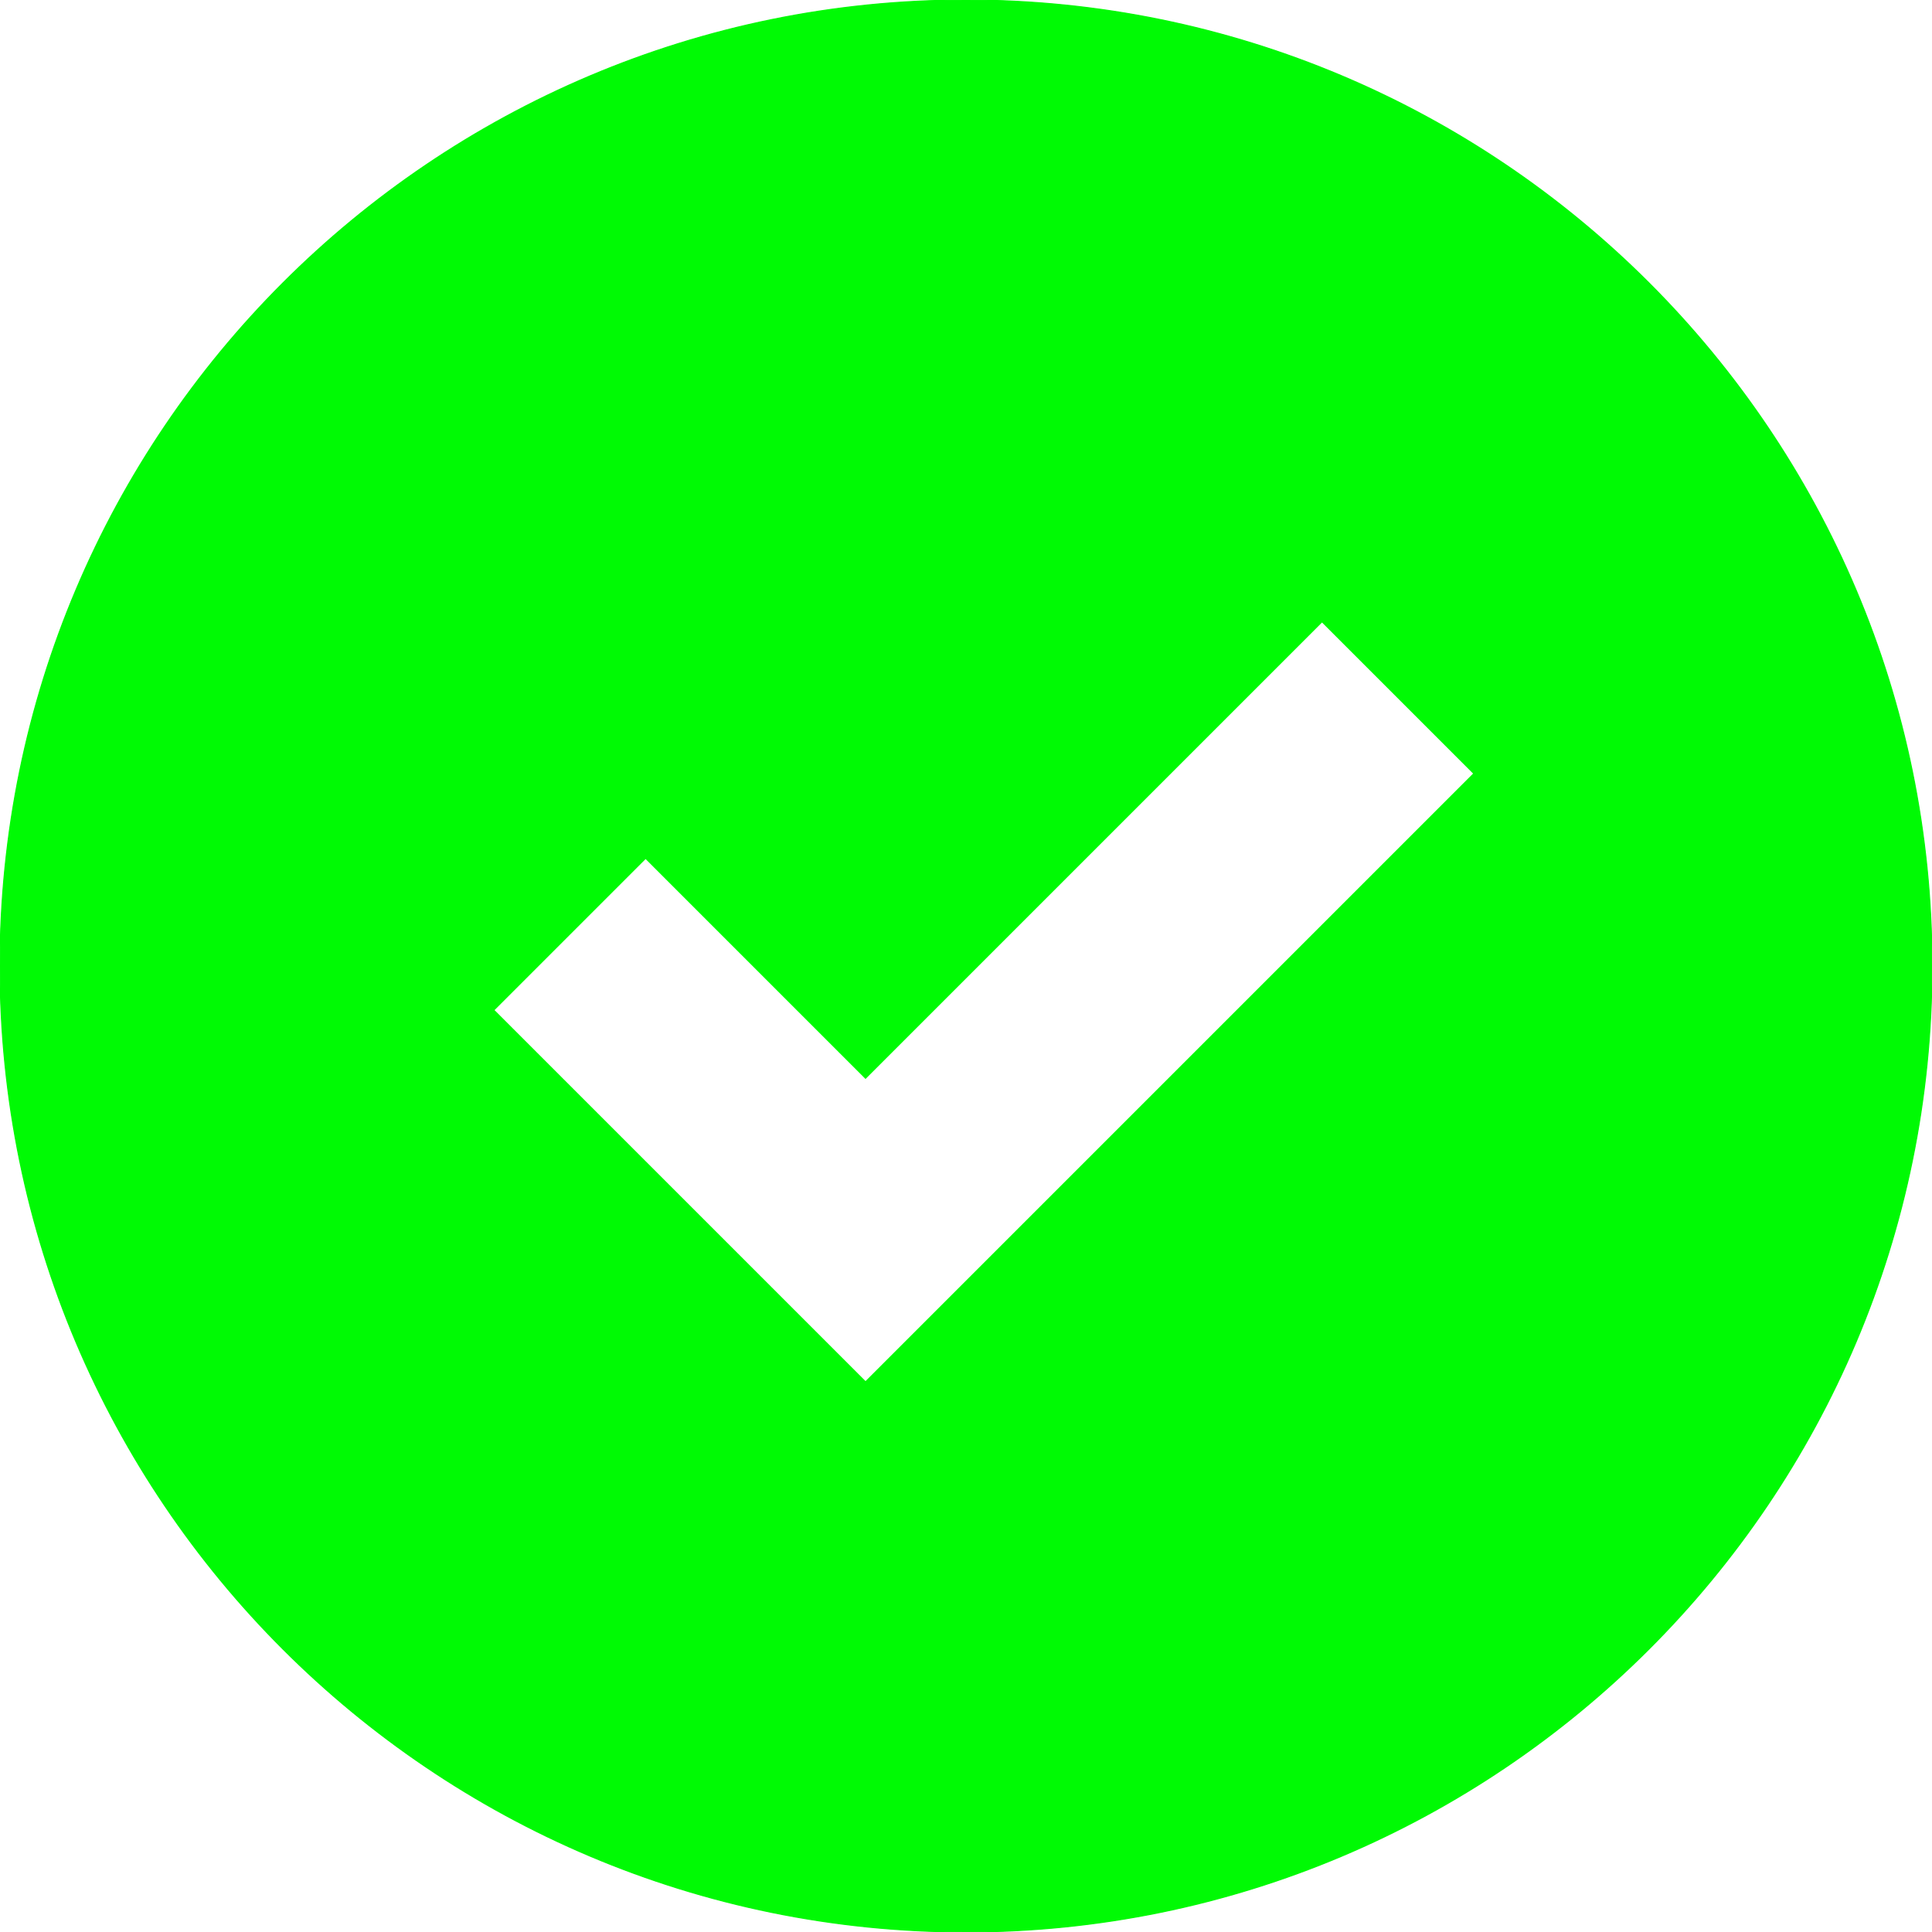
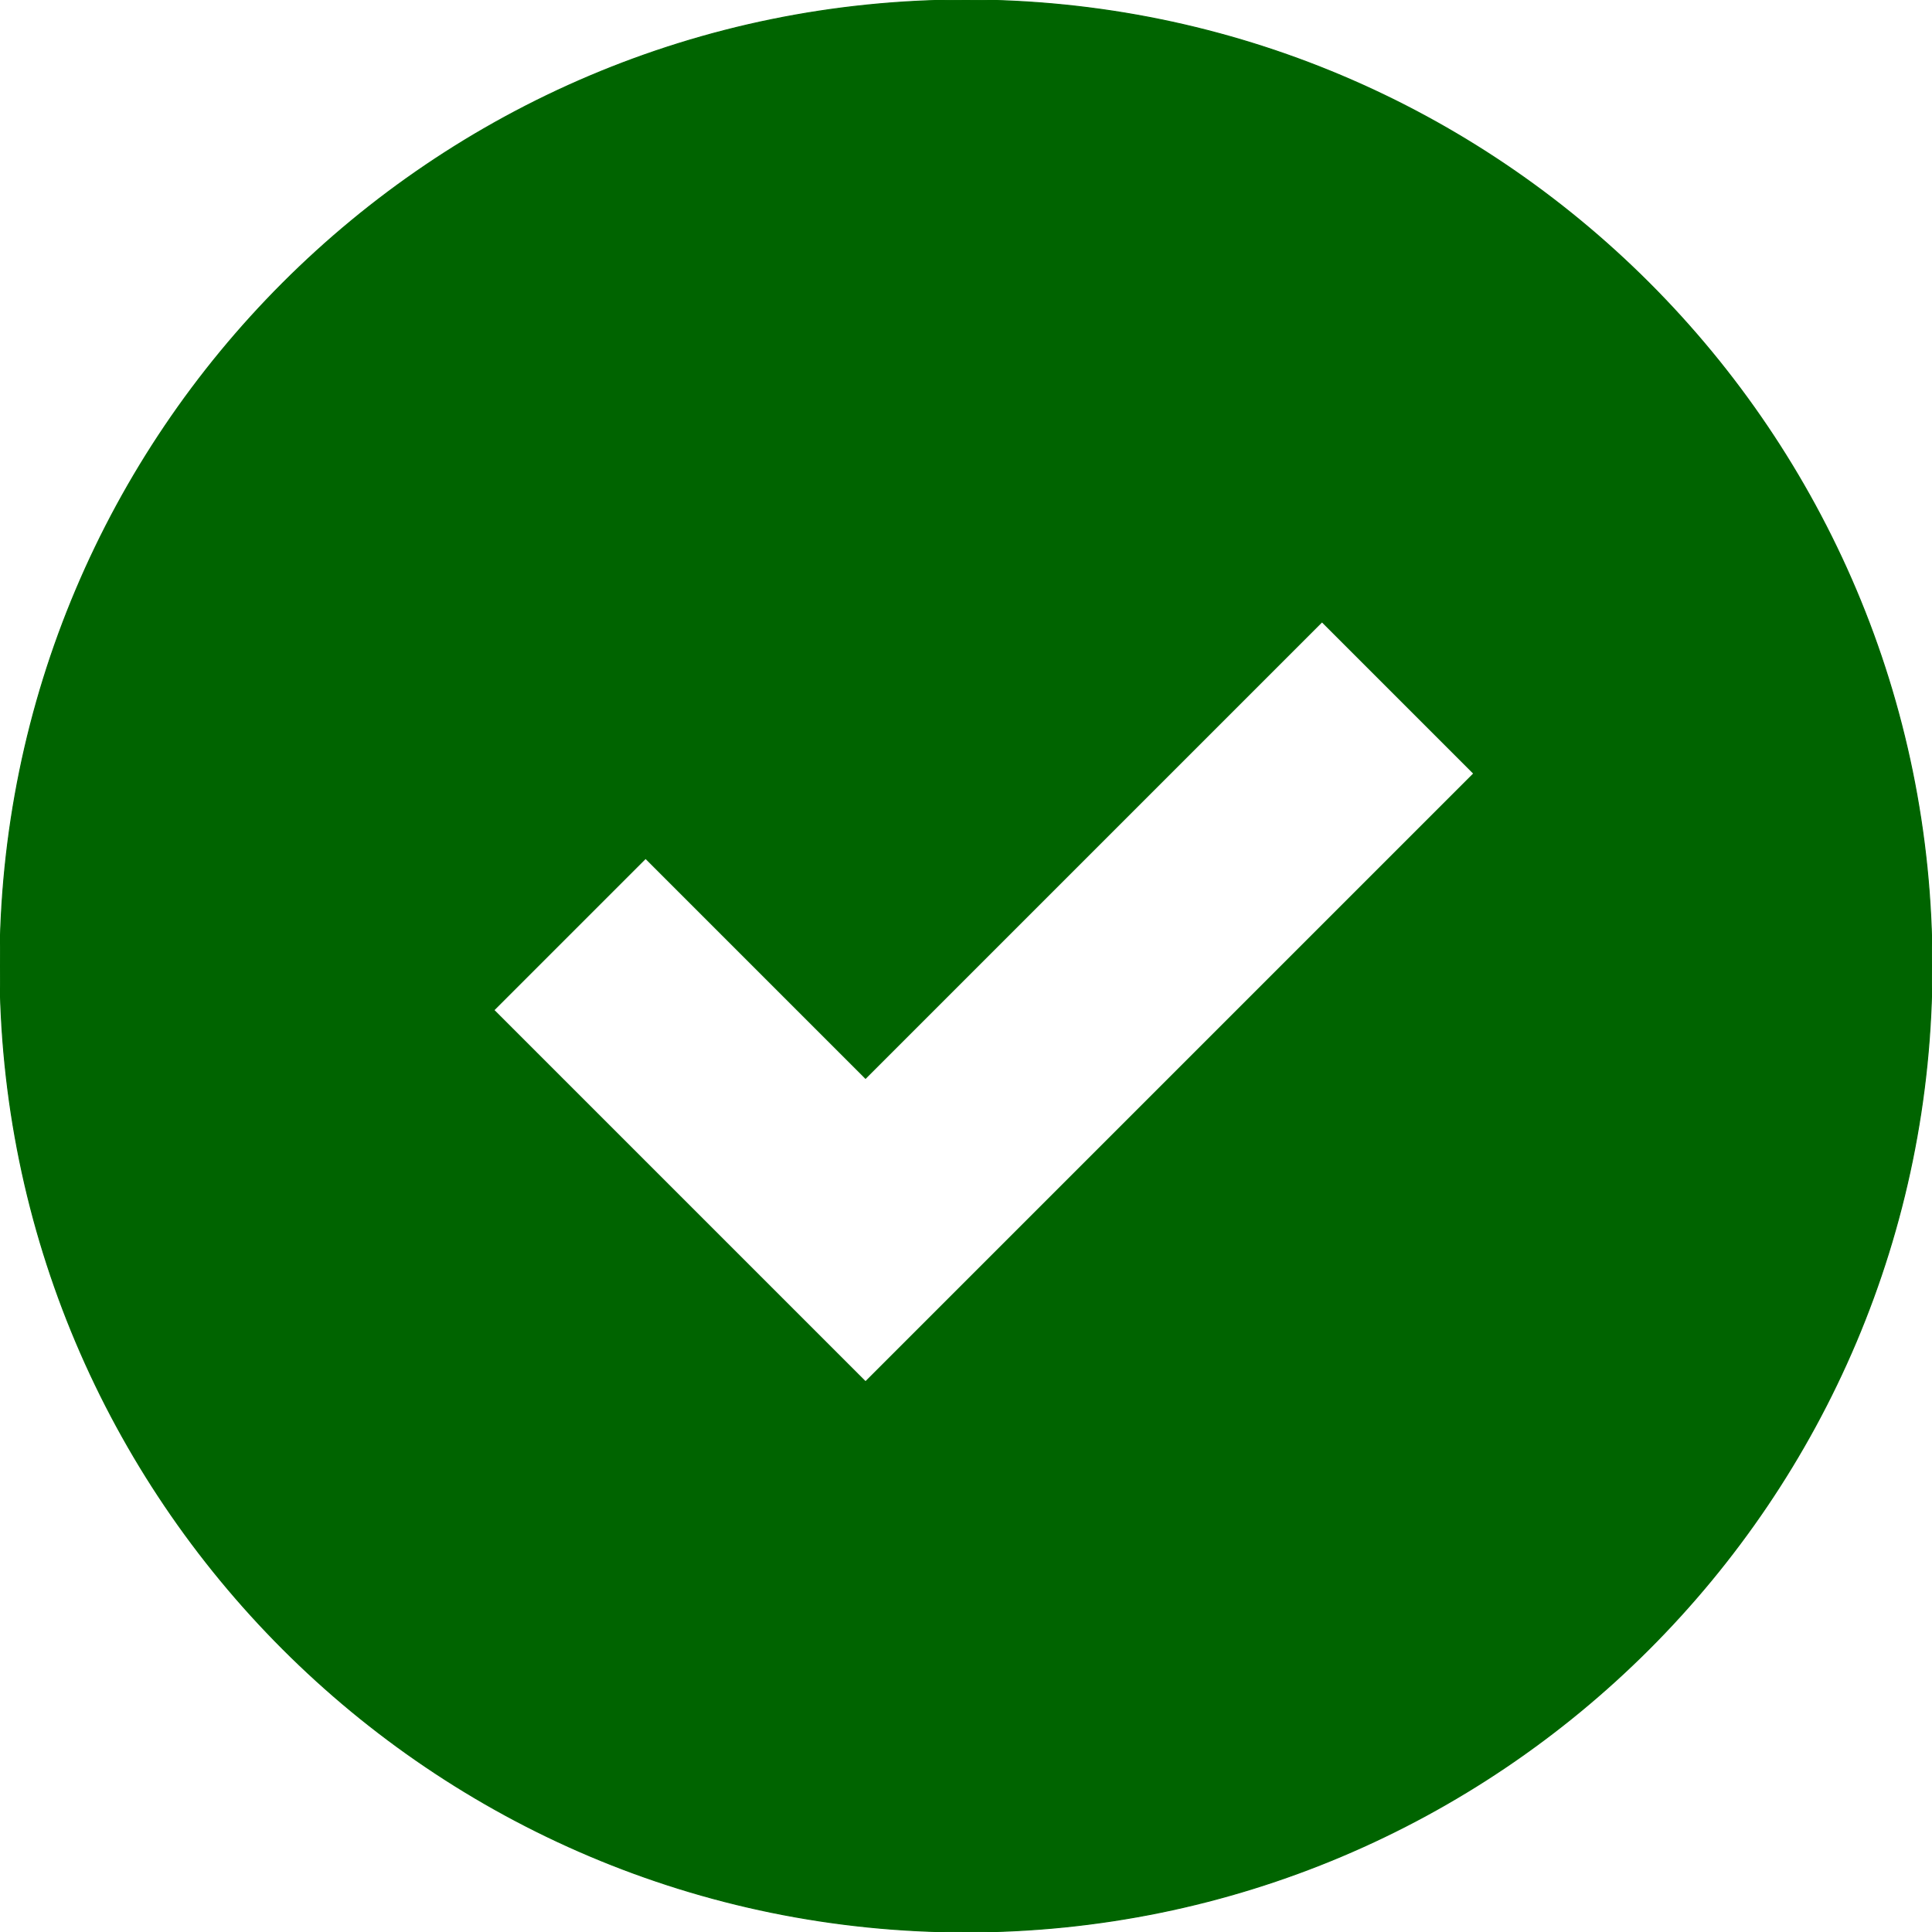
- <svg xmlns="http://www.w3.org/2000/svg" fill="#00fa04" width="800px" height="800px" viewBox="0 0 1920 1920" stroke="#00fa04">
+ <svg xmlns="http://www.w3.org/2000/svg" fill="#006400" width="800px" height="800px" viewBox="0 0 1920 1920" stroke="#006400">
  <g id="SVGRepo_bgCarrier" stroke-width="0" />
  <g id="SVGRepo_tracerCarrier" stroke-linecap="round" stroke-linejoin="round" />
  <g id="SVGRepo_iconCarrier">
-     <path d="M860.16 1373.227 490.773 1003.84 641.6 853.013l218.56 218.56 453.653-453.653 150.827 150.827-604.48 604.48ZM960 0C429.76 0 0 429.76 0 960s429.76 960 960 960c530.133 0 960-429.76 960-960S1490.133 0 960 0Z" fill-rule="evenodd" />
+     <path d="M860.16 1373.227 490.773 1003.84 641.6 853.013l218.56 218.56 453.653-453.653 150.827 150.827-604.48 604.48ZM960 0C429.76 0 0 429.76 0 960s429.76 960 960 960c530.133 0 960-429.76 960-960S1490.133 0 960 0Z" fill-rule="#006400" />
  </g>
</svg>
